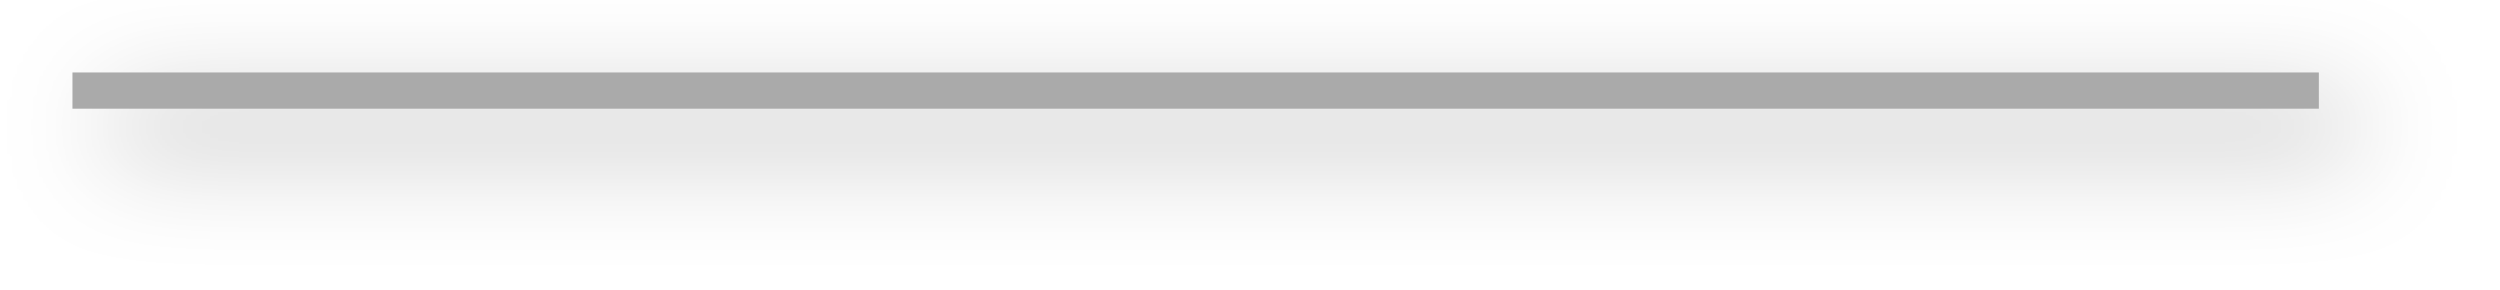
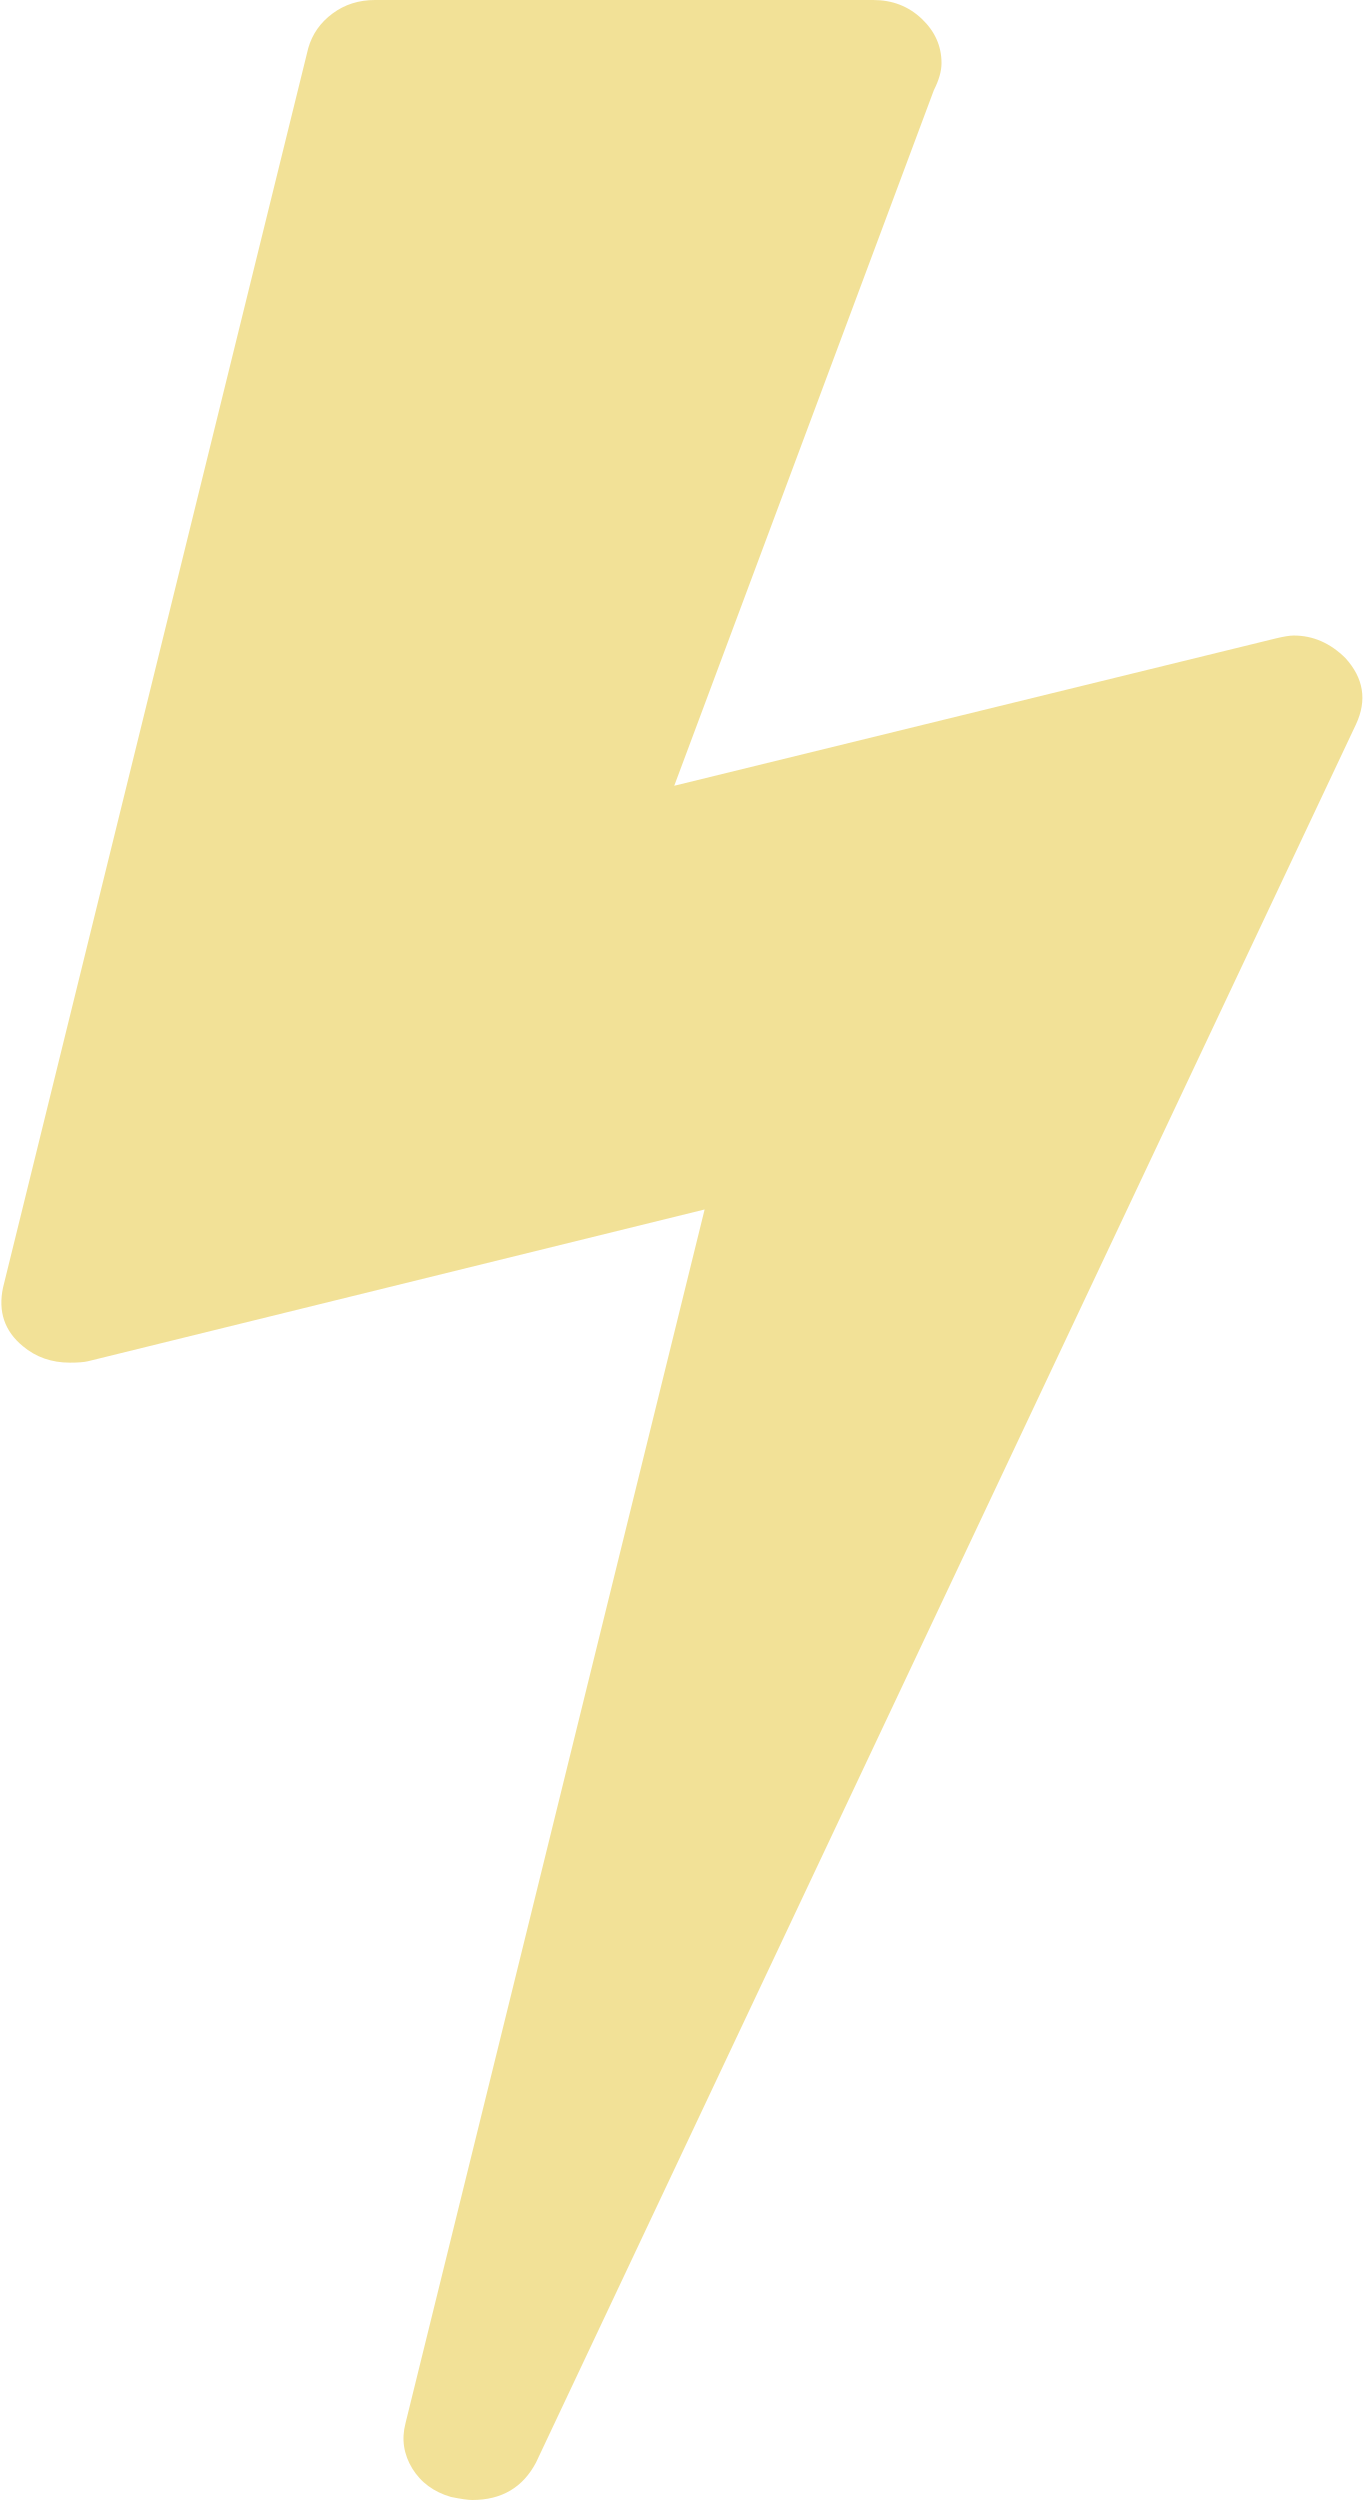
- <svg xmlns="http://www.w3.org/2000/svg" xmlns:xlink="http://www.w3.org/1999/xlink" version="1.1" width="69px" height="8px">
-   <defs>
-     <filter x="2612px" y="669px" width="69px" height="8px" filterUnits="userSpaceOnUse" id="filter27">
-       <feOffset dx="1" dy="1" in="SourceAlpha" result="shadowOffsetInner" />
-       <feGaussianBlur stdDeviation="1.5" in="shadowOffsetInner" result="shadowGaussian" />
-       <feComposite in2="shadowGaussian" operator="atop" in="SourceAlpha" result="shadowComposite" />
-       <feColorMatrix type="matrix" values="0 0 0 0 0  0 0 0 0 0  0 0 0 0 0  0 0 0 0.349 0  " in="shadowComposite" />
-     </filter>
-     <g id="widget28">
-       <path d="M 2614 671.5  L 2676 671.5  " stroke-width="1" stroke="#aaaaaa" fill="none" />
-     </g>
-   </defs>
-   <g transform="matrix(1 0 0 1 -2612 -669 )">
-     <use xlink:href="#widget28" filter="url(#filter27)" />
-     <use xlink:href="#widget28" />
+ <svg xmlns="http://www.w3.org/2000/svg" version="1.1" width="18px" height="33px">
+   <g transform="matrix(1 0 0 1 -2015 -427 )">
+     <path d="M 17.078 8.389  C 17.332 8.389  17.559 8.488  17.759 8.686  C 18 8.951  18.047 9.242  17.9 9.559  L 7.076 32.504  C 6.902 32.835  6.621 33  6.234 33  C 6.18 33  6.087 32.987  5.953 32.96  C 5.726 32.894  5.556 32.769  5.442 32.584  C 5.329 32.398  5.298 32.2  5.352 31.989  L 9.301 15.965  L 1.163 17.968  C 1.109 17.981  1.029 17.987  0.922 17.987  C 0.682 17.987  0.474 17.915  0.301 17.769  C 0.06 17.571  -0.027 17.313  0.04 16.996  L 4.069 0.635  C 4.122 0.45  4.229 0.297  4.39 0.178  C 4.55 0.059  4.737 0  4.951 0  L 11.526 0  C 11.78 0  11.993 0.083  12.167 0.248  C 12.341 0.413  12.428 0.608  12.428 0.833  C 12.428 0.939  12.394 1.058  12.327 1.19  L 8.9 10.372  L 16.837 8.428  C 16.944 8.402  17.024 8.389  17.078 8.389  Z " fill-rule="nonzero" fill="#f2e197" stroke="none" transform="matrix(1 0 0 1 2015 427 )" />
  </g>
</svg>
